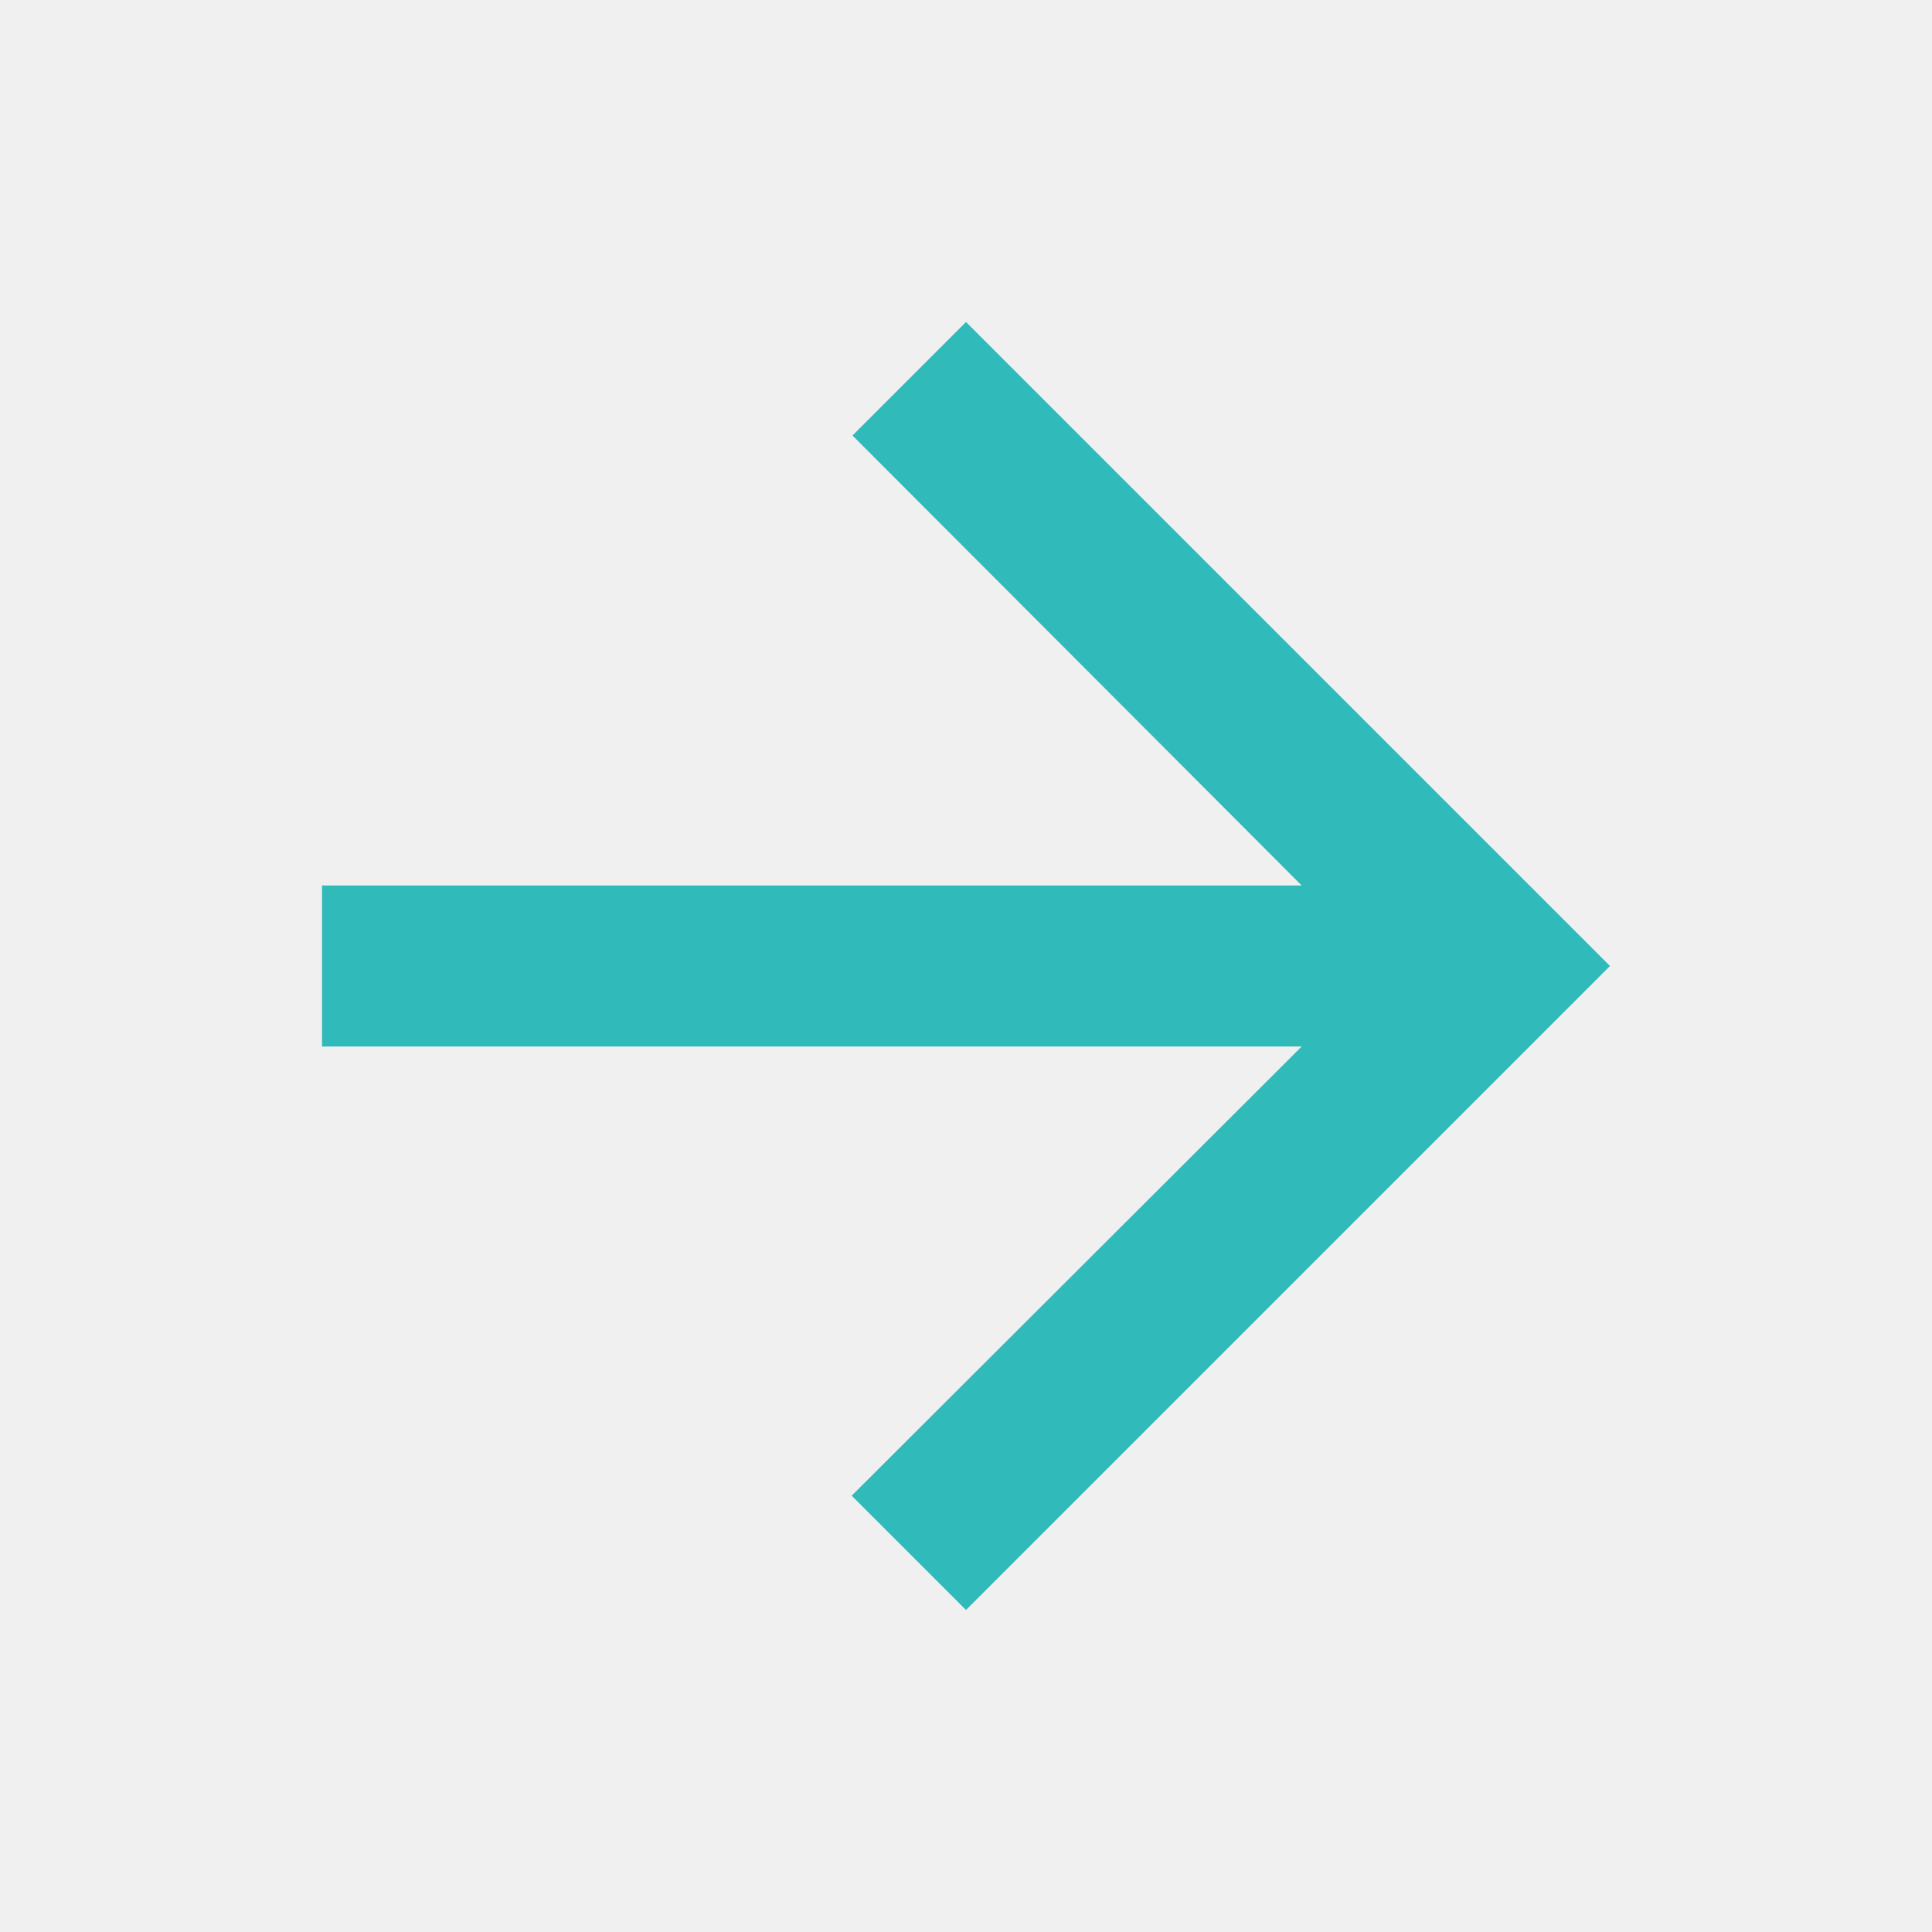
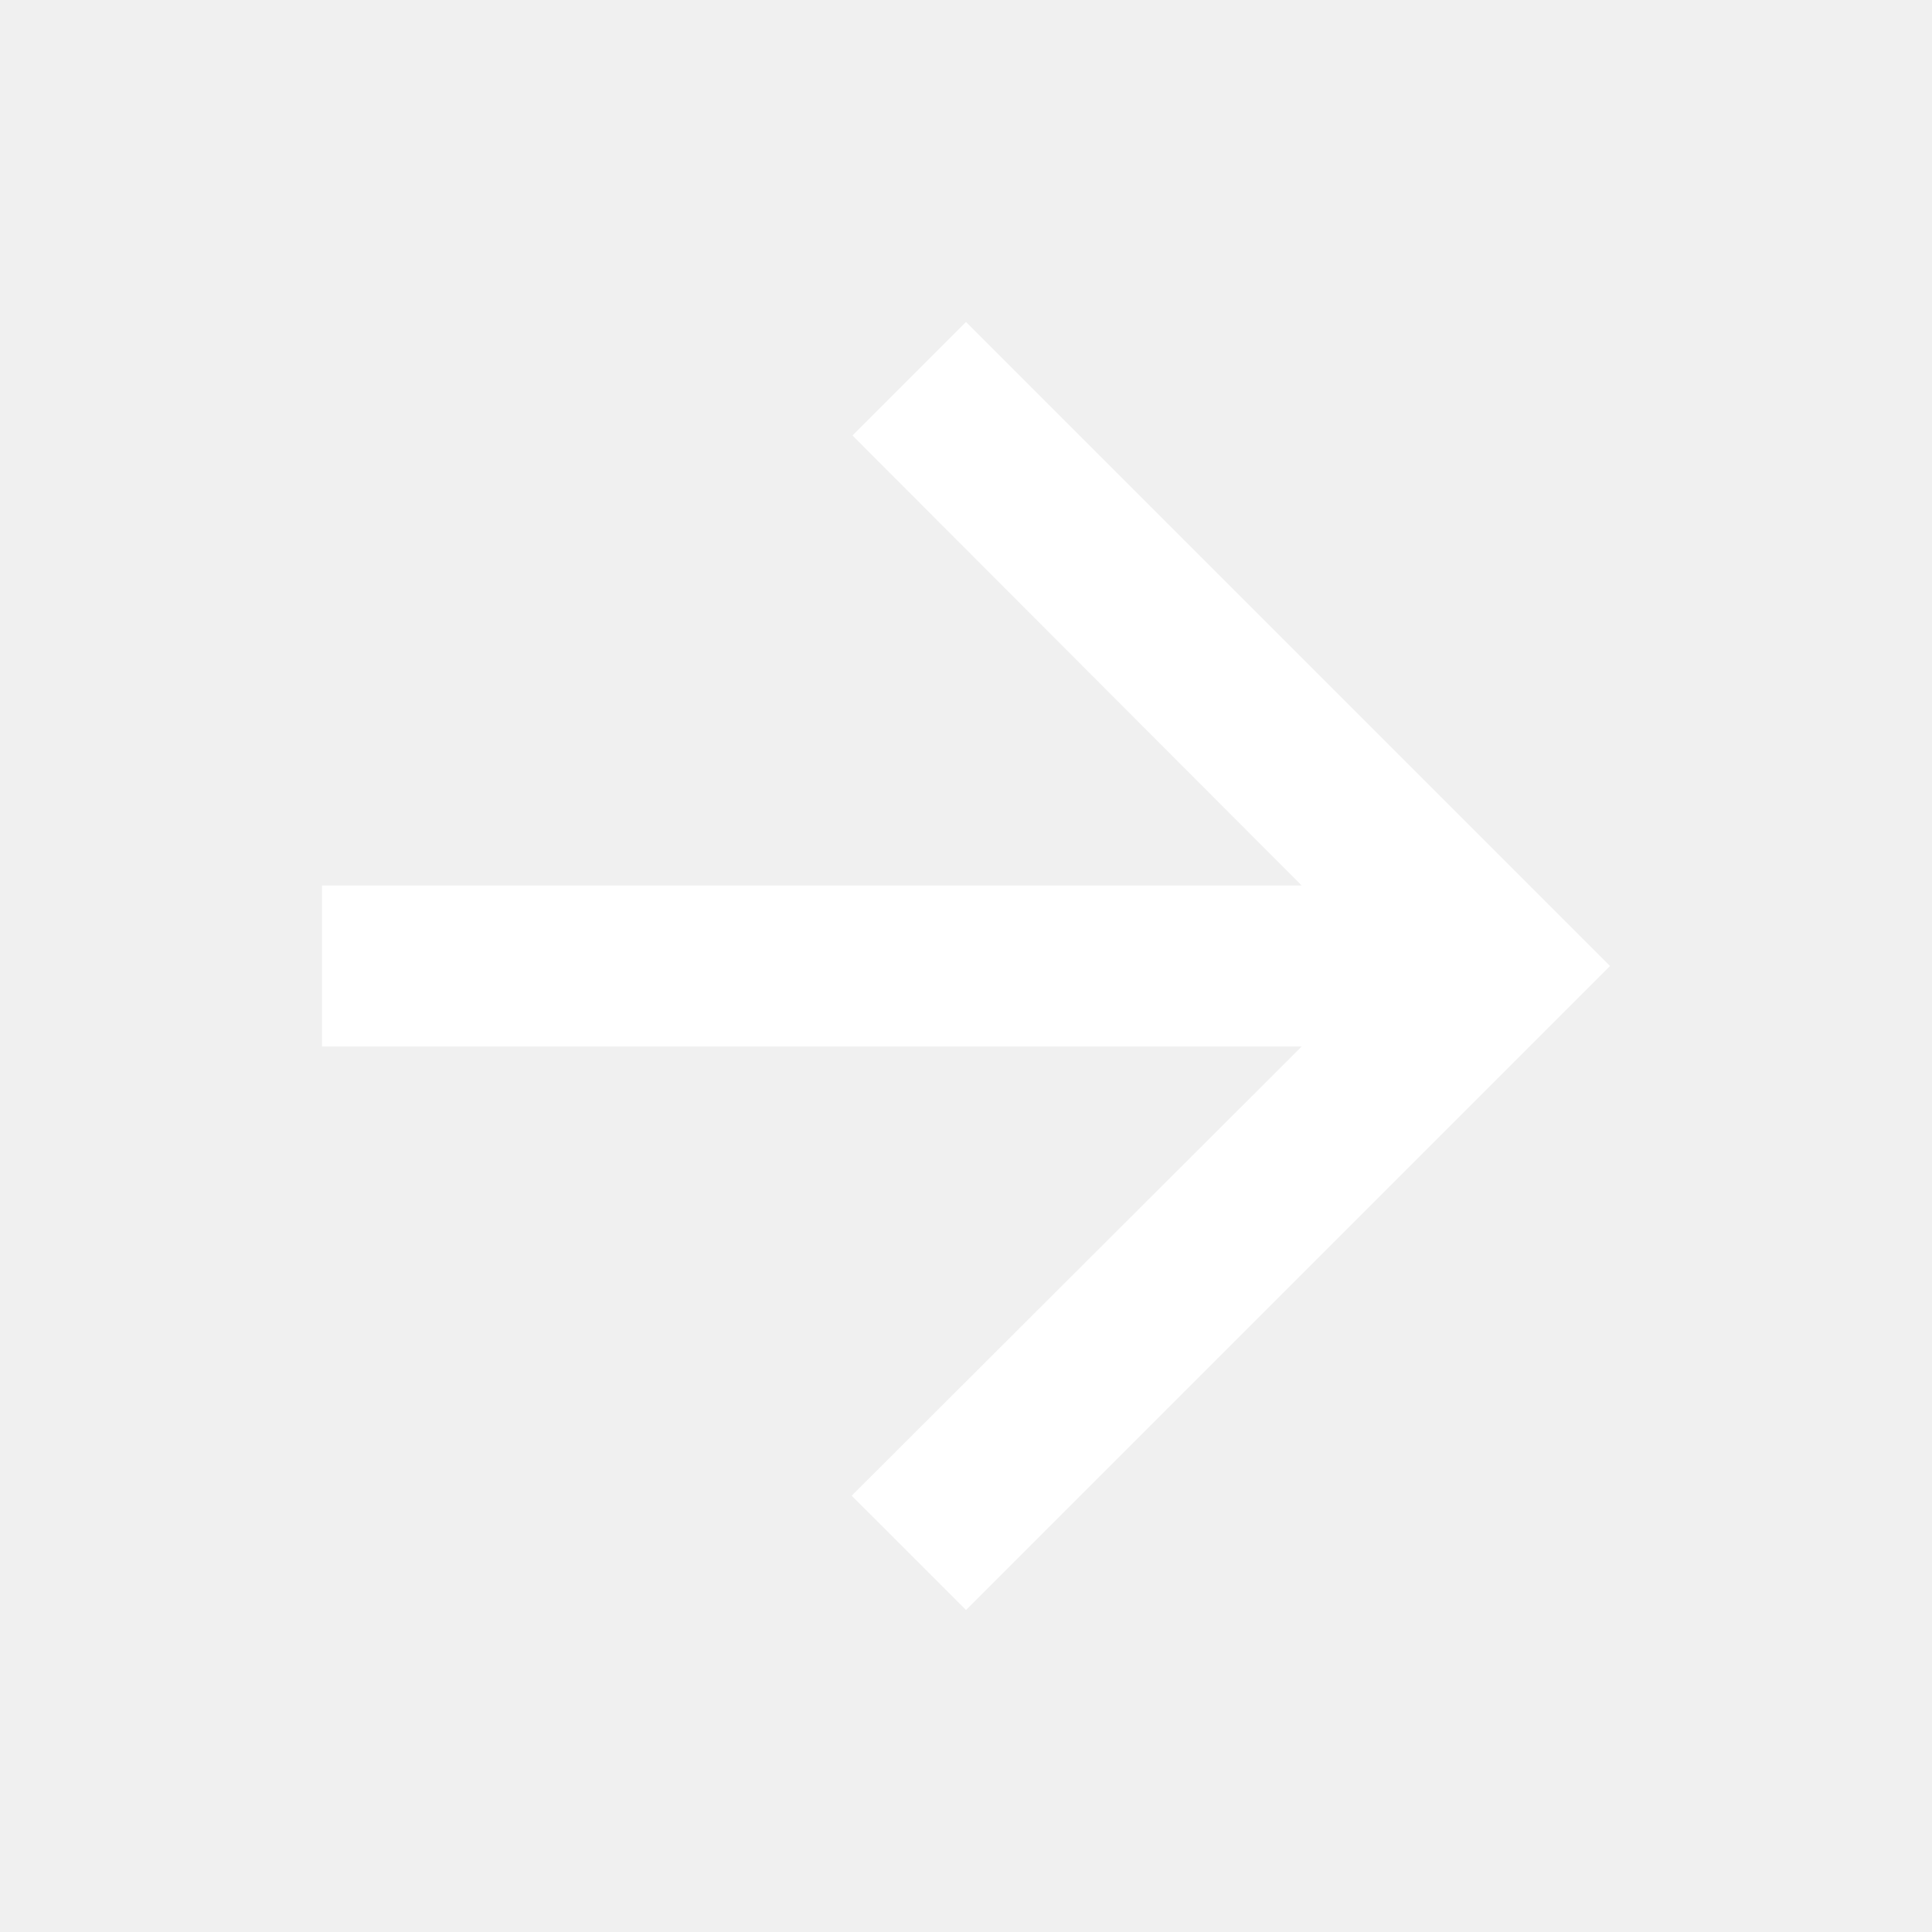
<svg xmlns="http://www.w3.org/2000/svg" width="24" height="24" viewBox="0 0 24 24" fill="#fff">
  <g id="arrow_upward" clip-path="url(#clip0)">
-     <path id="Vector" d="M12 4L10.59 5.41L16.17 11L4 11V13L16.17 13L10.58 18.58L12 20L20 12L12 4Z" fill="#30BABA" />
+     <path id="Vector" d="M12 4L10.59 5.41L16.17 11L4 11V13L16.17 13L10.58 18.58L12 20L20 12L12 4Z" fill="#fff" />
  </g>
  <defs>
    <clipPath id="clip0">
-       <rect width="24" height="24" fill="#30BABA" />
+       <rect width="24" height="24" fill="#fff" />
    </clipPath>
  </defs>
</svg>
